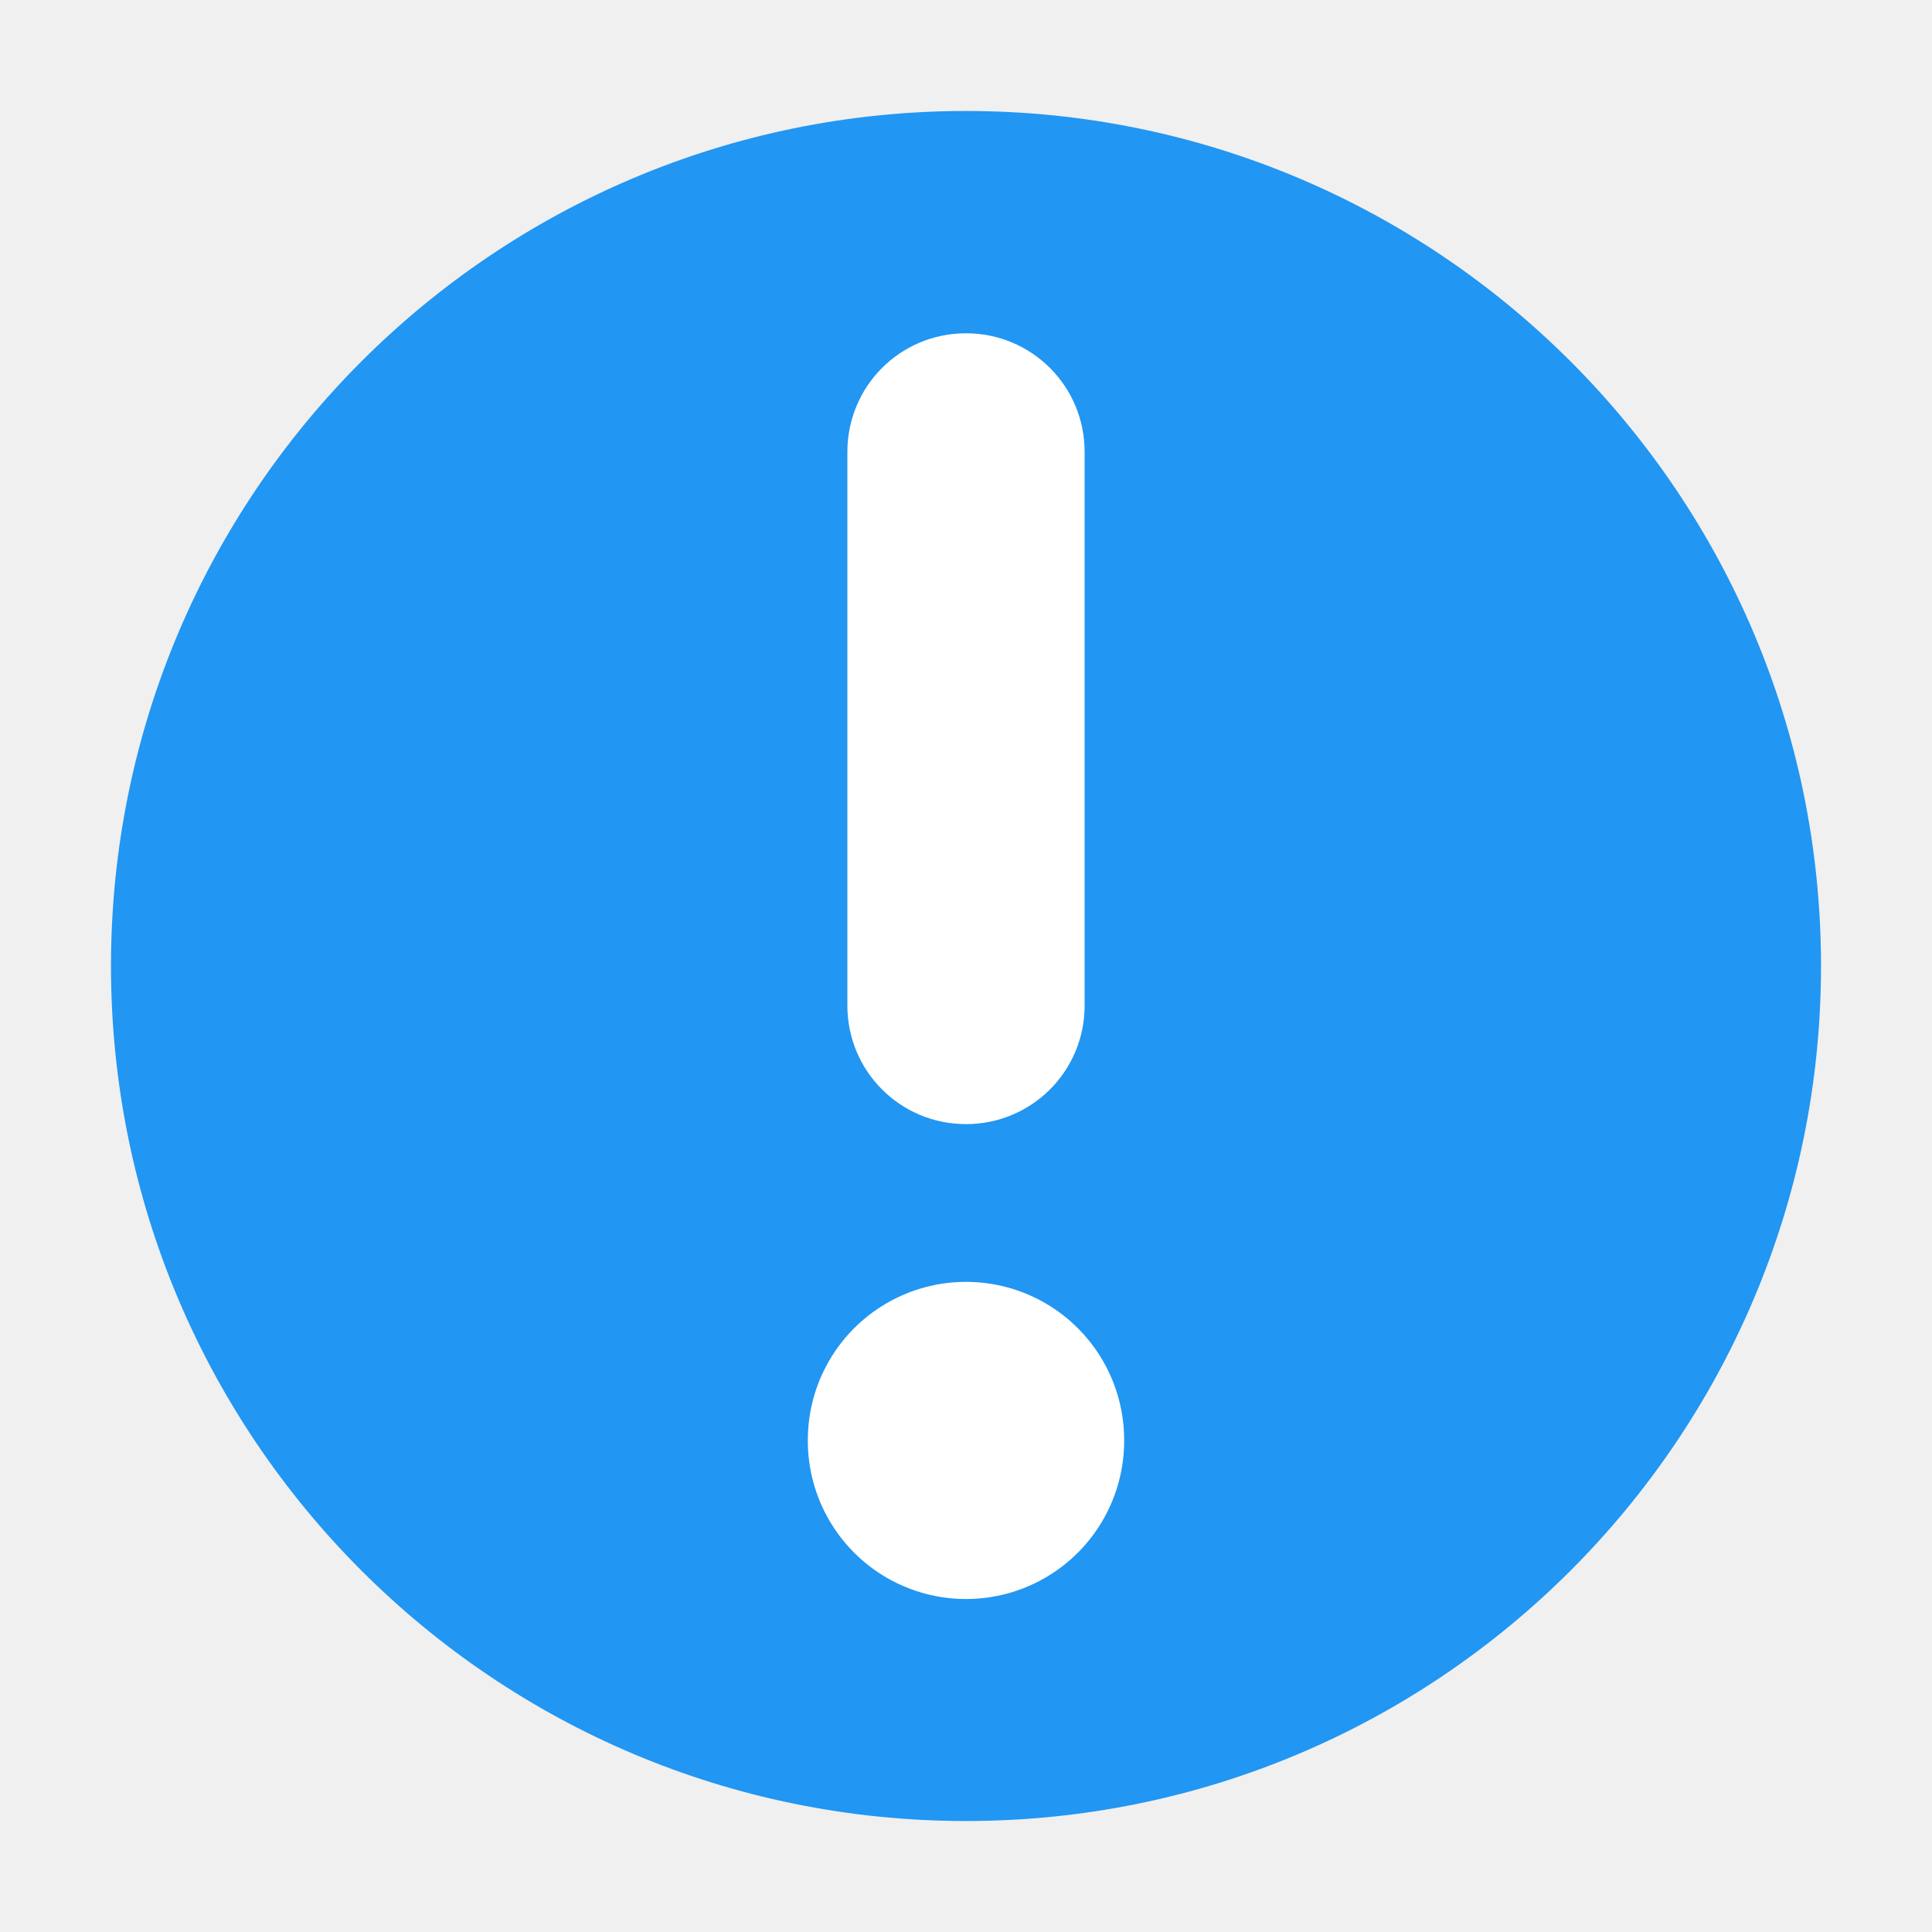
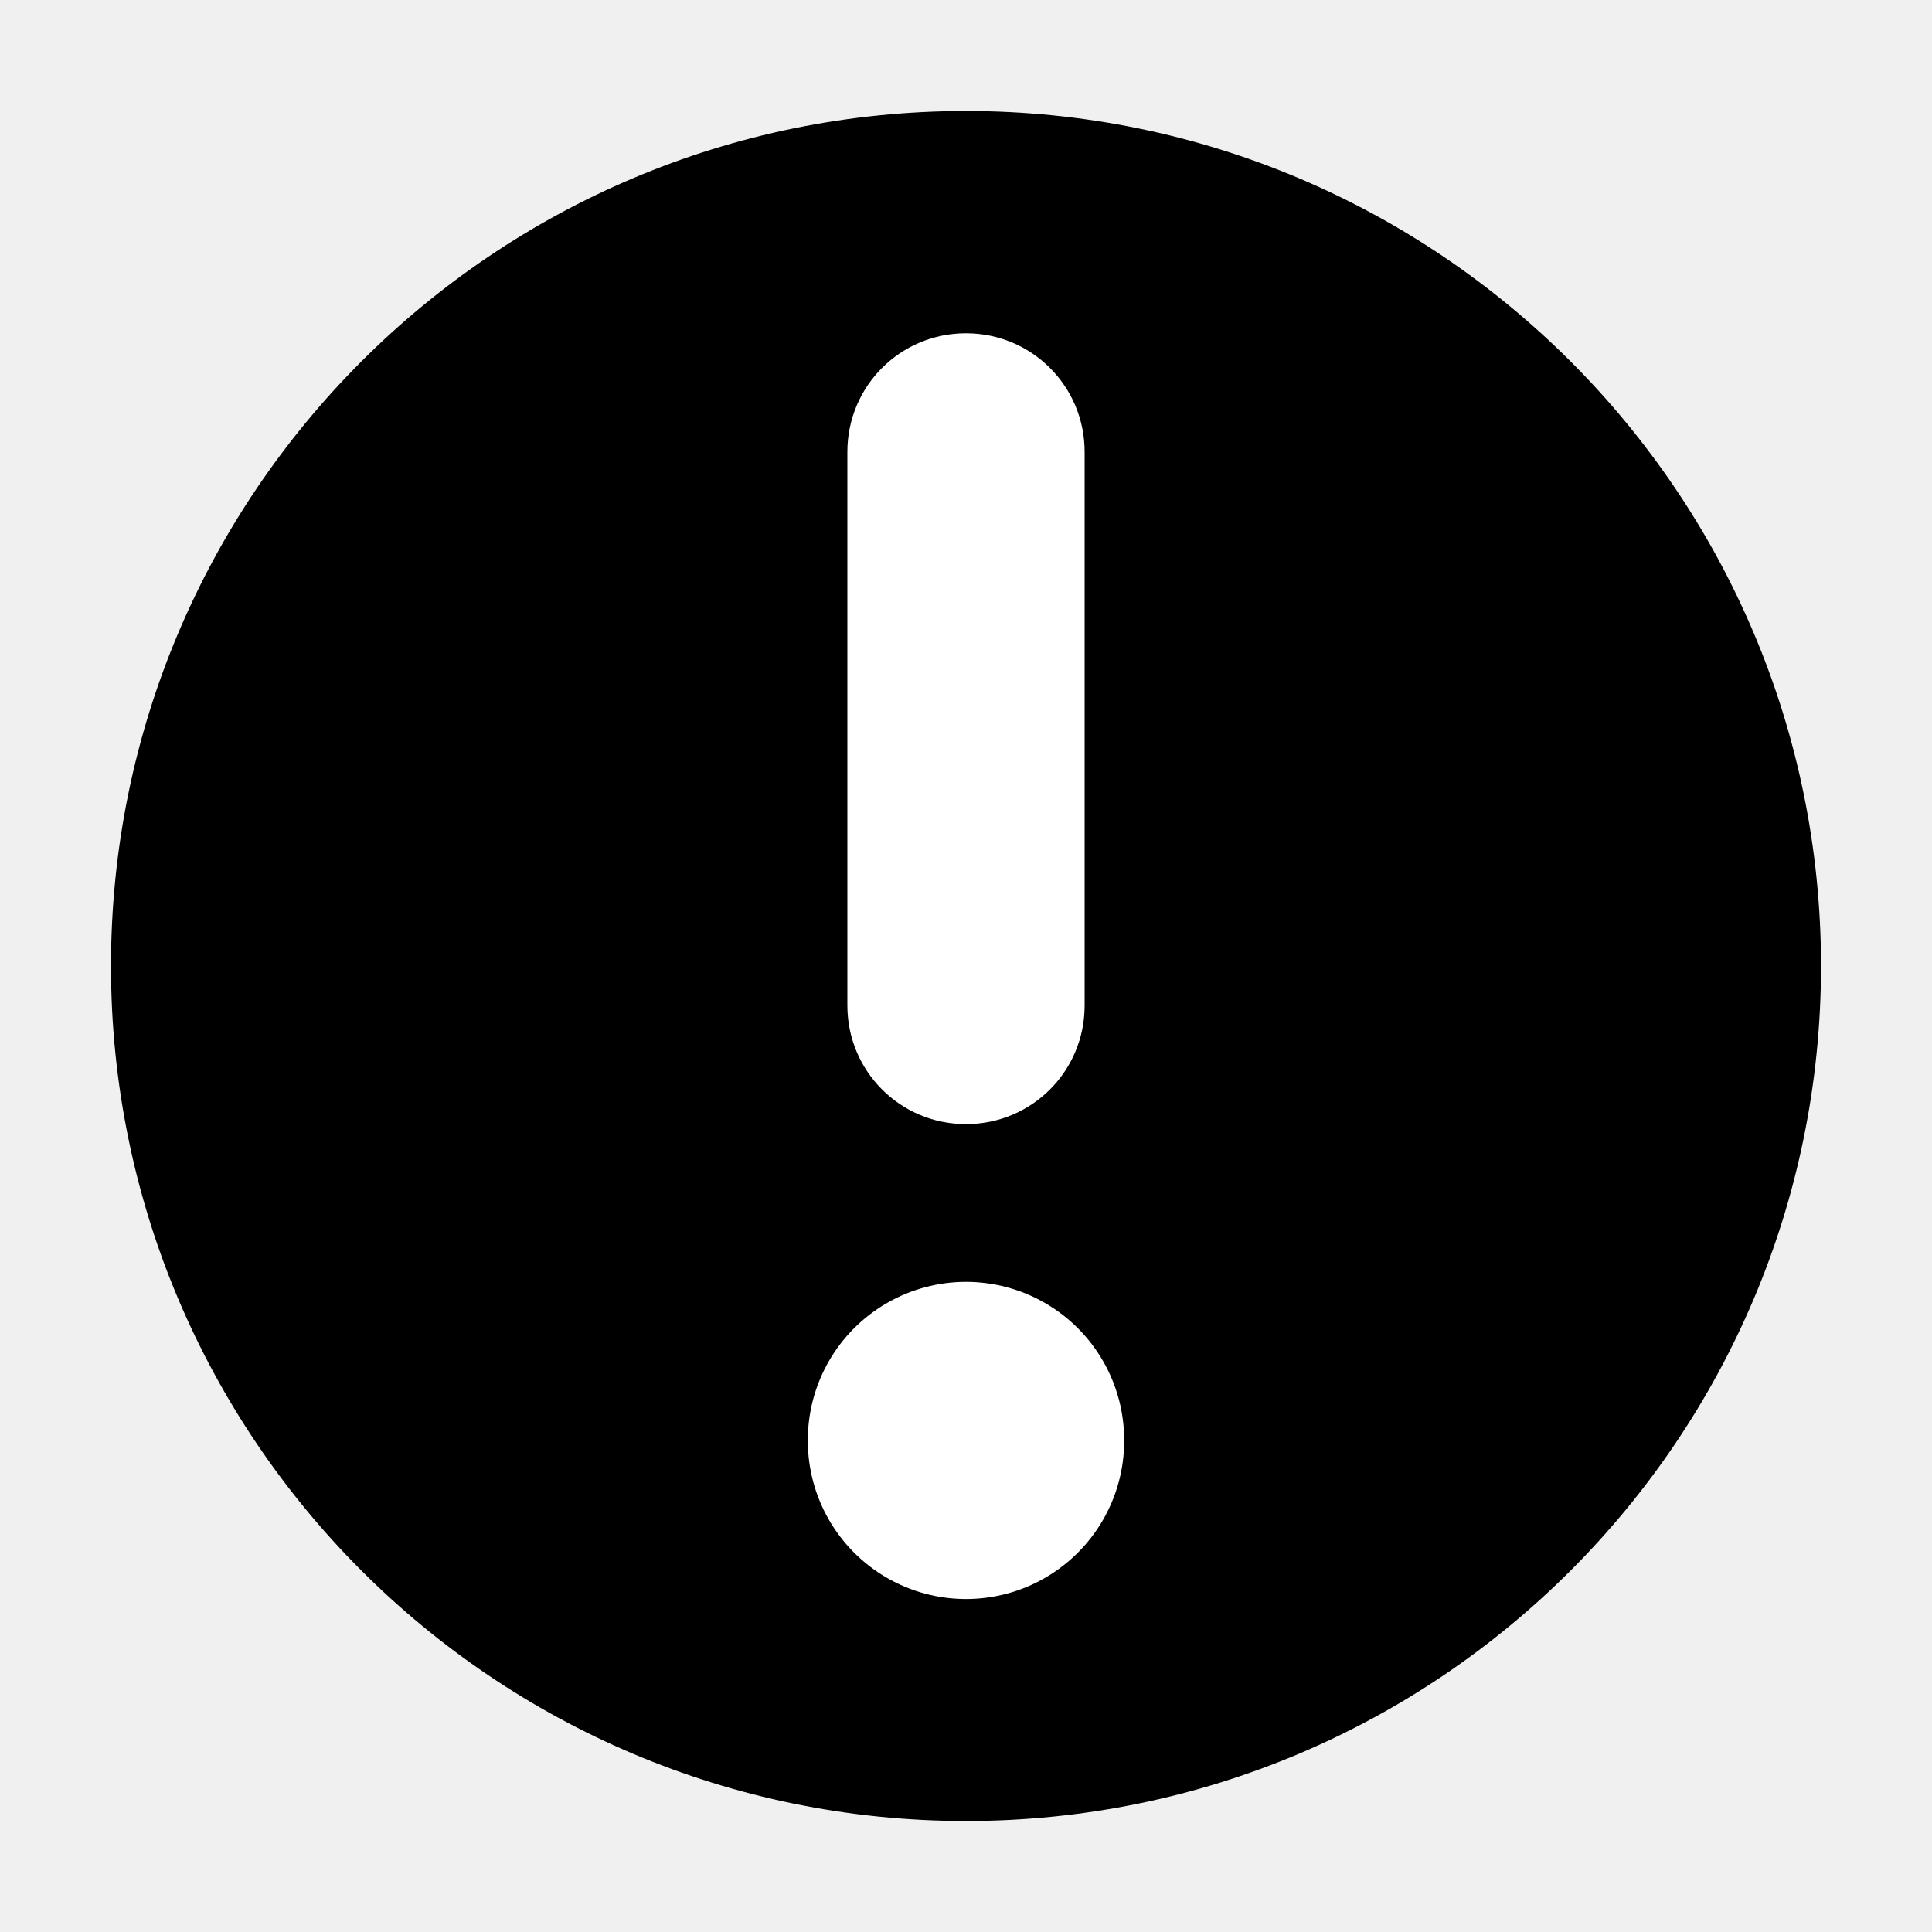
<svg xmlns="http://www.w3.org/2000/svg" width="1792" height="1792" viewBox="0 0 1792 1792" version="1.1">
-   <path style="fill:#2196f3;fill-opacity:1;stroke-width:3.098" d="m 896,1689.056 a 793.056,793.056 0 1 0 0,-1586.112 793.056,793.056 0 1 0 0,1586.112 z" />
+   <path style="fill:currentColor;fill-opacity:1;stroke-width:3.098" d="m 896,1689.056 a 793.056,793.056 0 1 0 0,-1586.112 793.056,793.056 0 1 0 0,1586.112 z" />
  <path style="fill:#ffffff;fill-opacity:1;stroke-width:4.584" d="m 749.296,1336.062 a 146.704,146.704 0 1 1 293.407,0 146.704,146.704 0 1 1 -293.407,0 z" />
  <path style="fill:#ffffff;fill-opacity:1;stroke-width:4.584" d="m 896,309.137 c 60.974,0 110.028,49.054 110.028,110.028 v 513.463 c 0,60.974 -49.054,110.028 -110.028,110.028 -60.974,0 -110.028,-49.054 -110.028,-110.028 V 419.164 c 0,-60.974 49.054,-110.028 110.028,-110.028 z" />
</svg>
